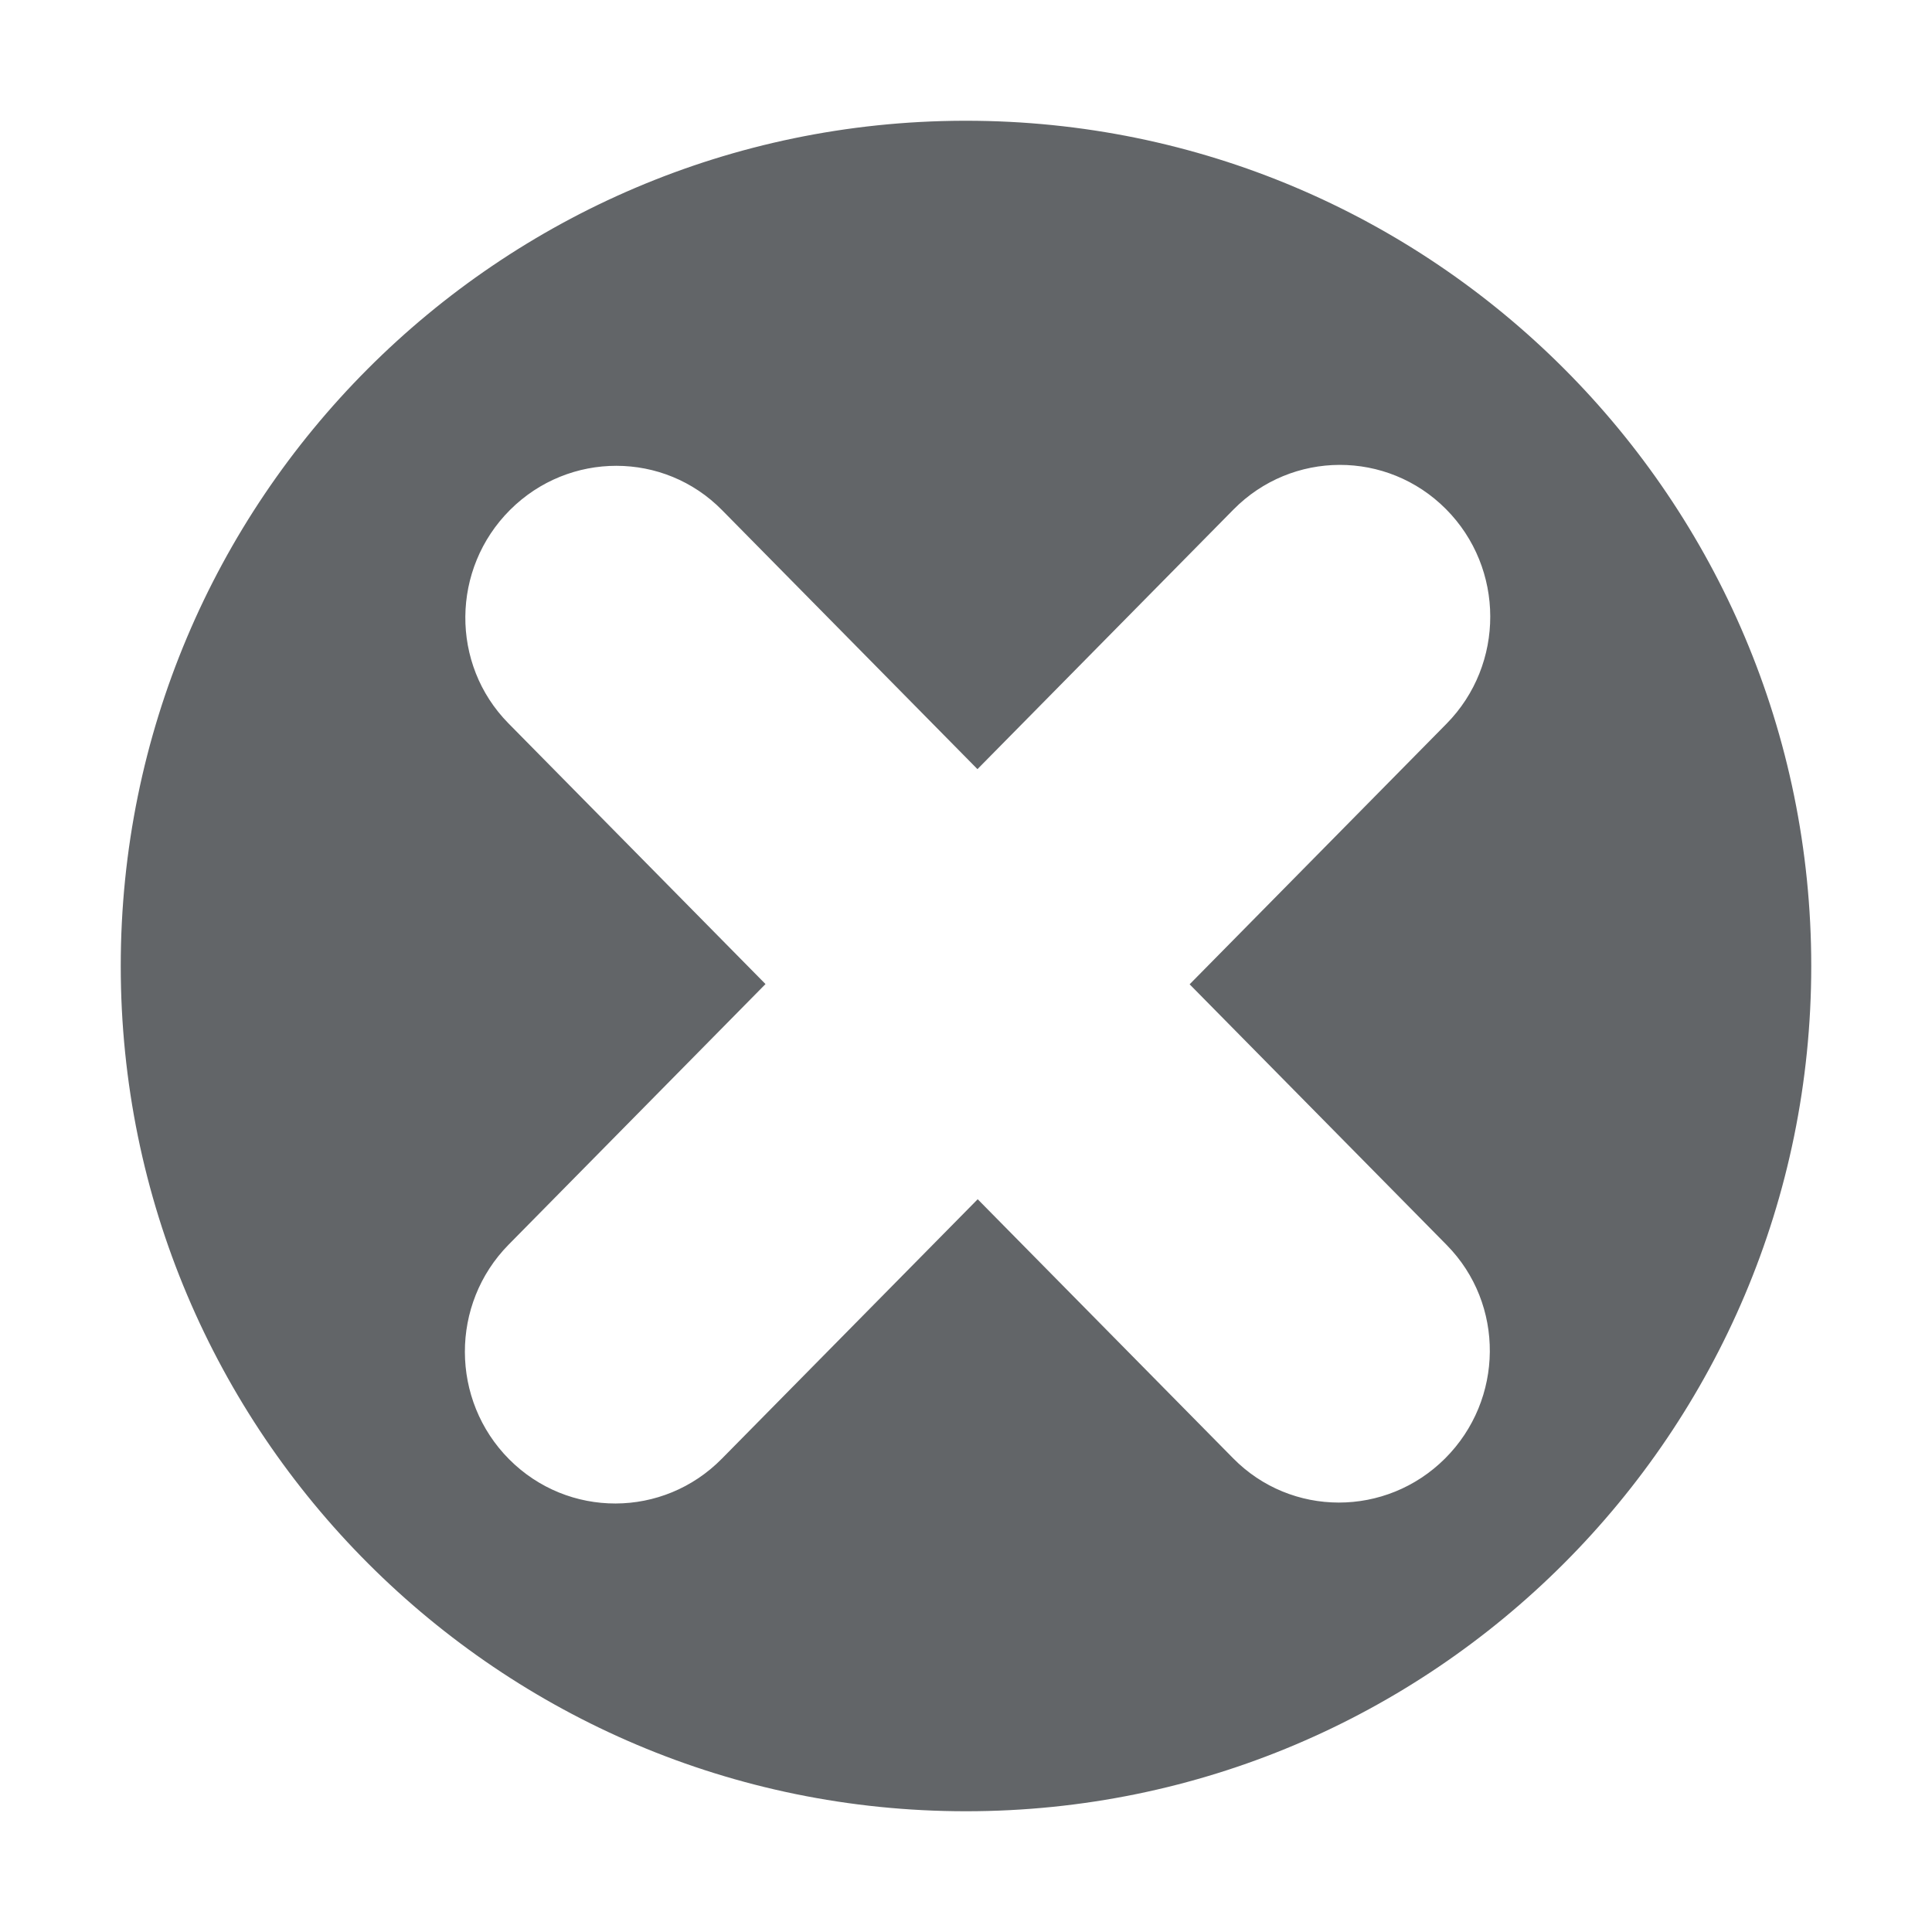
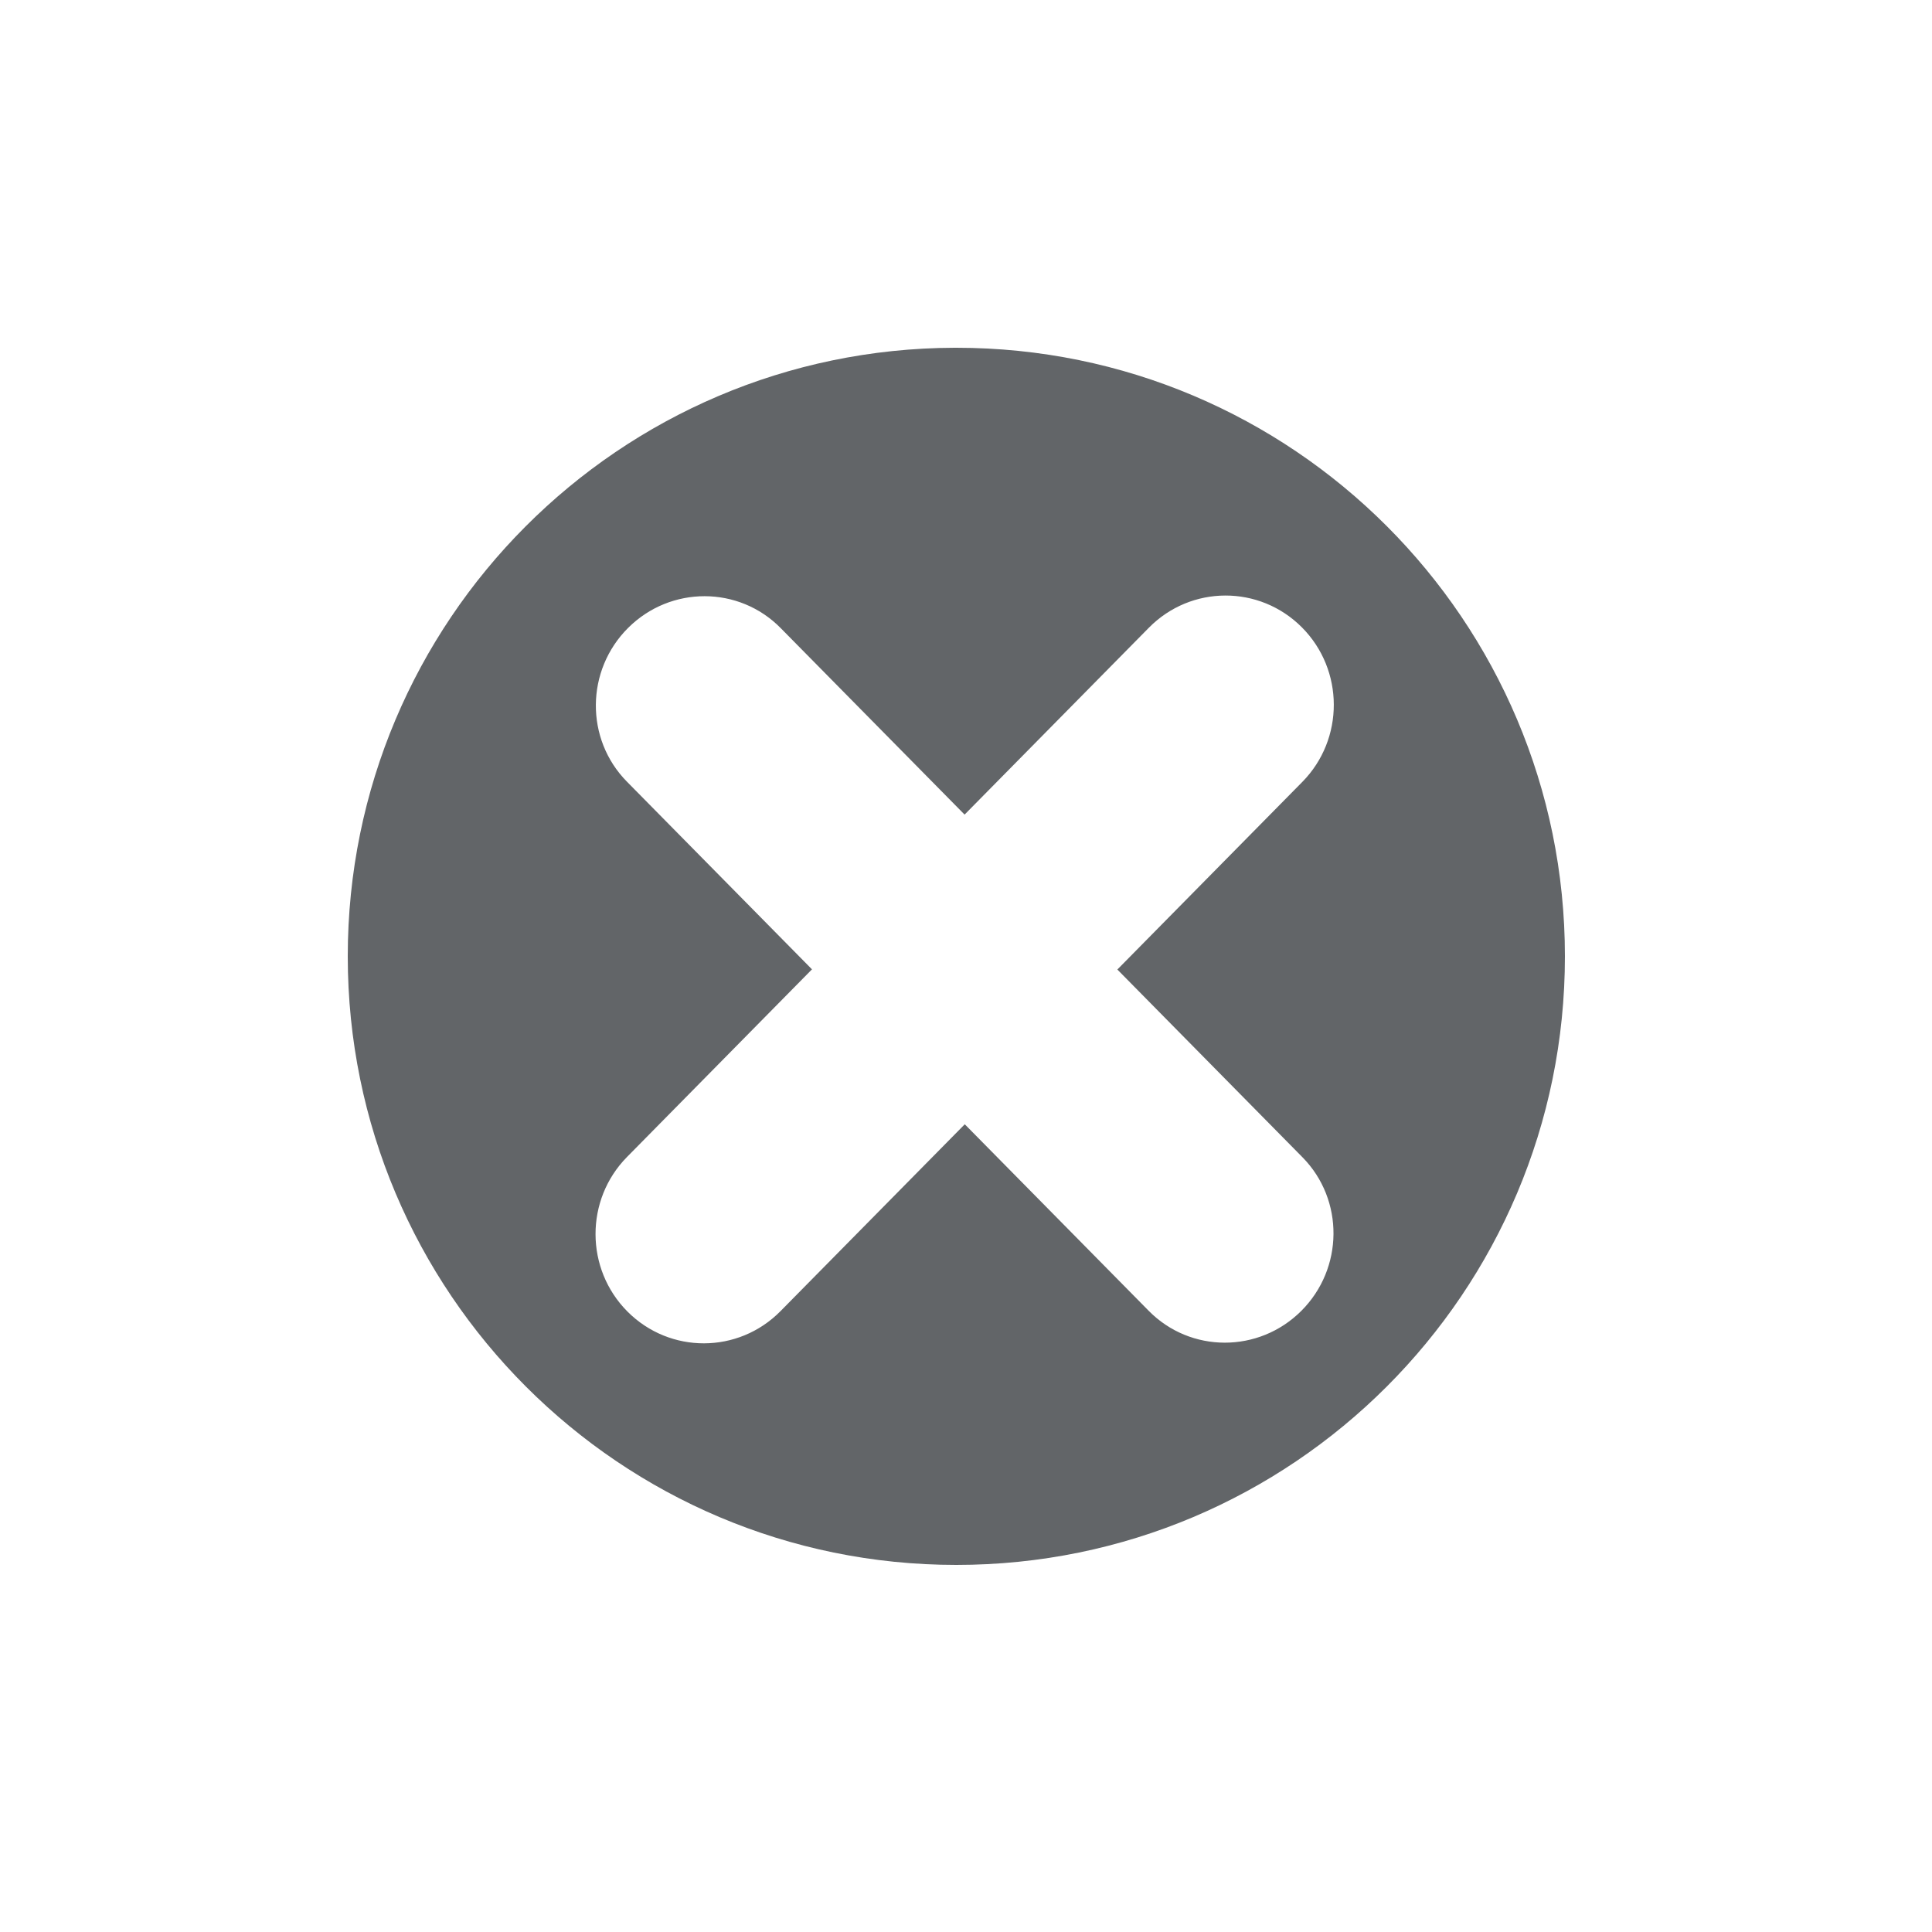
- <svg width="160" height="160">
-   <g>
+ <svg width="100" height="100">
+   <g transform="scale(0.45) translate(30, 30)">
    <path fill-rule="evenodd" clip-rule="evenodd" d="M 79.797 10 A 70 70 0 0 0 10 80 A 70 70 0 0 0 80 150 A 70 70 0 0 0 150 80 A 70 70 0 0 0 80 10 A 70 70 0 0 0 79.797 10 z M 110.934 38.5 C 114.12 38.491 117.31 39.711 119.748 42.16 C 124.621 47.057 124.641 55.018 119.795 59.938 L 98.52 81.516 L 119.818 103.115 C 124.625 108 124.559 115.91 119.672 120.787 C 114.784 125.662 106.926 125.65 102.121 120.766 L 80.969 99.316 L 59.777 120.807 C 54.928 125.73 47.044 125.751 42.168 120.854 C 37.295 115.957 37.274 107.996 42.121 103.076 L 63.396 81.496 L 42.1 59.898 C 37.293 55.014 37.357 47.102 42.244 42.225 C 47.132 37.351 54.992 37.362 59.797 42.246 L 80.949 63.697 L 102.141 42.207 C 104.565 39.745 107.747 38.509 110.934 38.5 z " fill="#626568" fill-opacity="1.0" />
  </g>
</svg>
